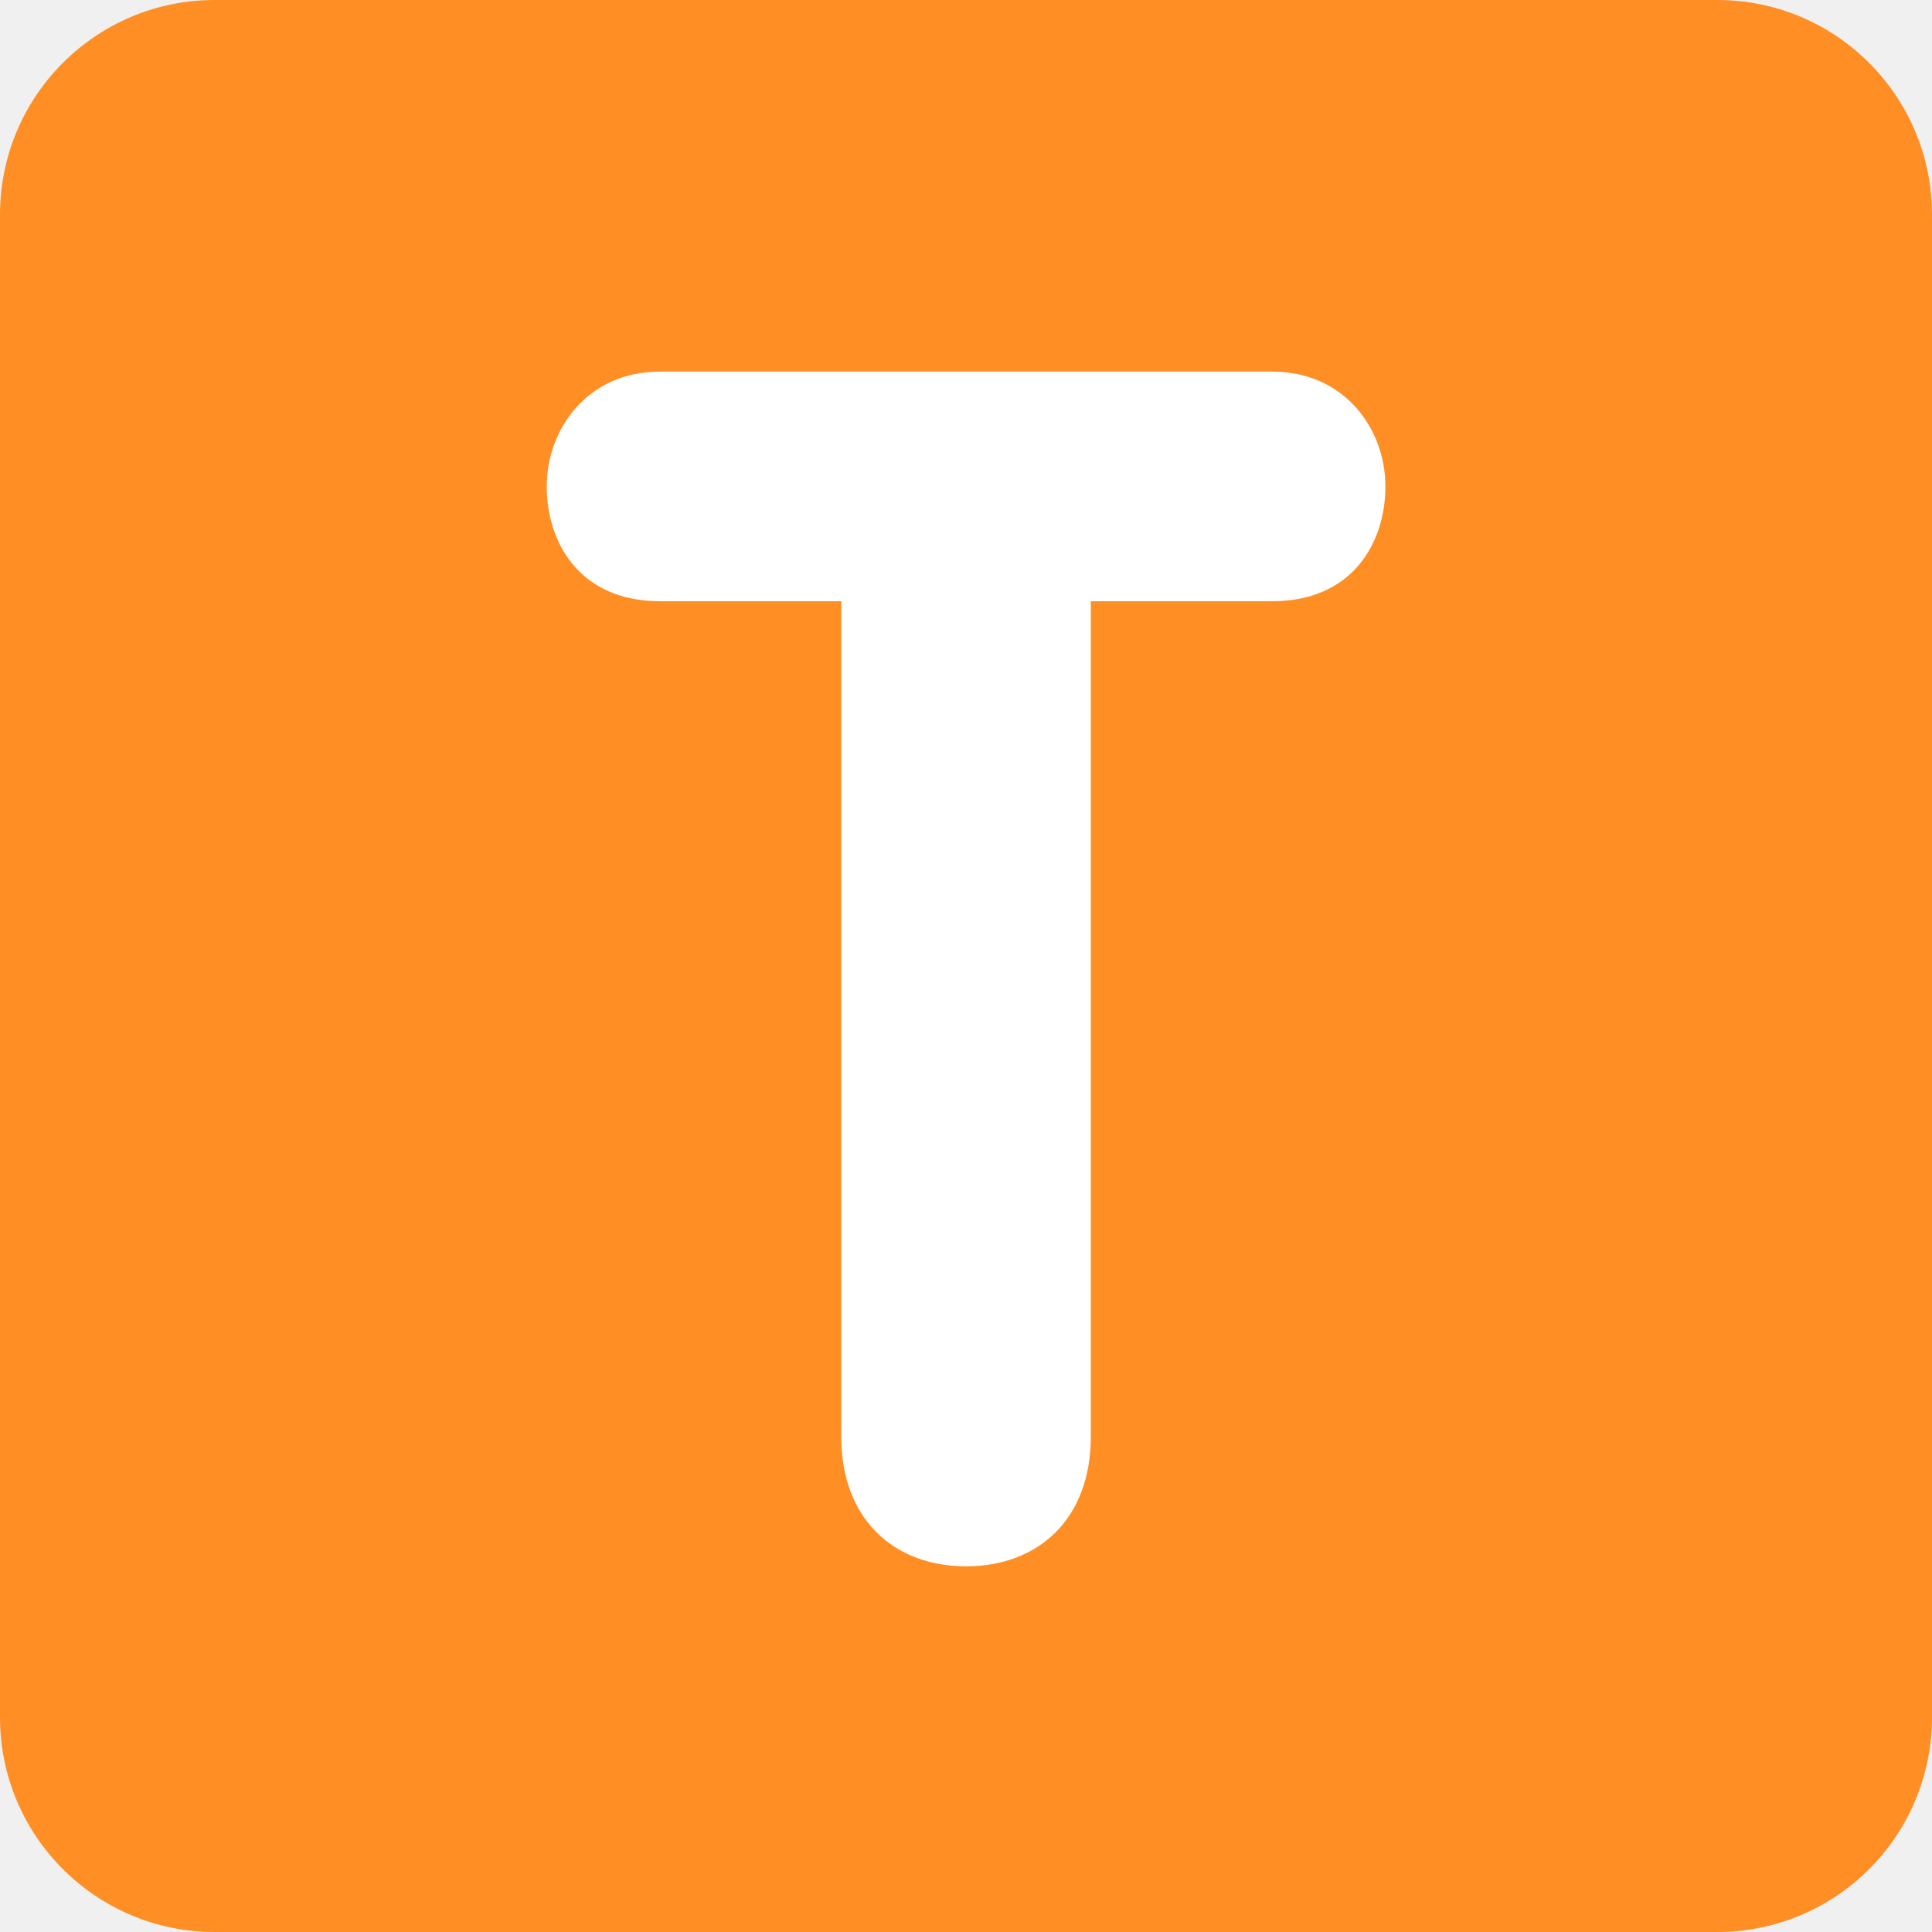
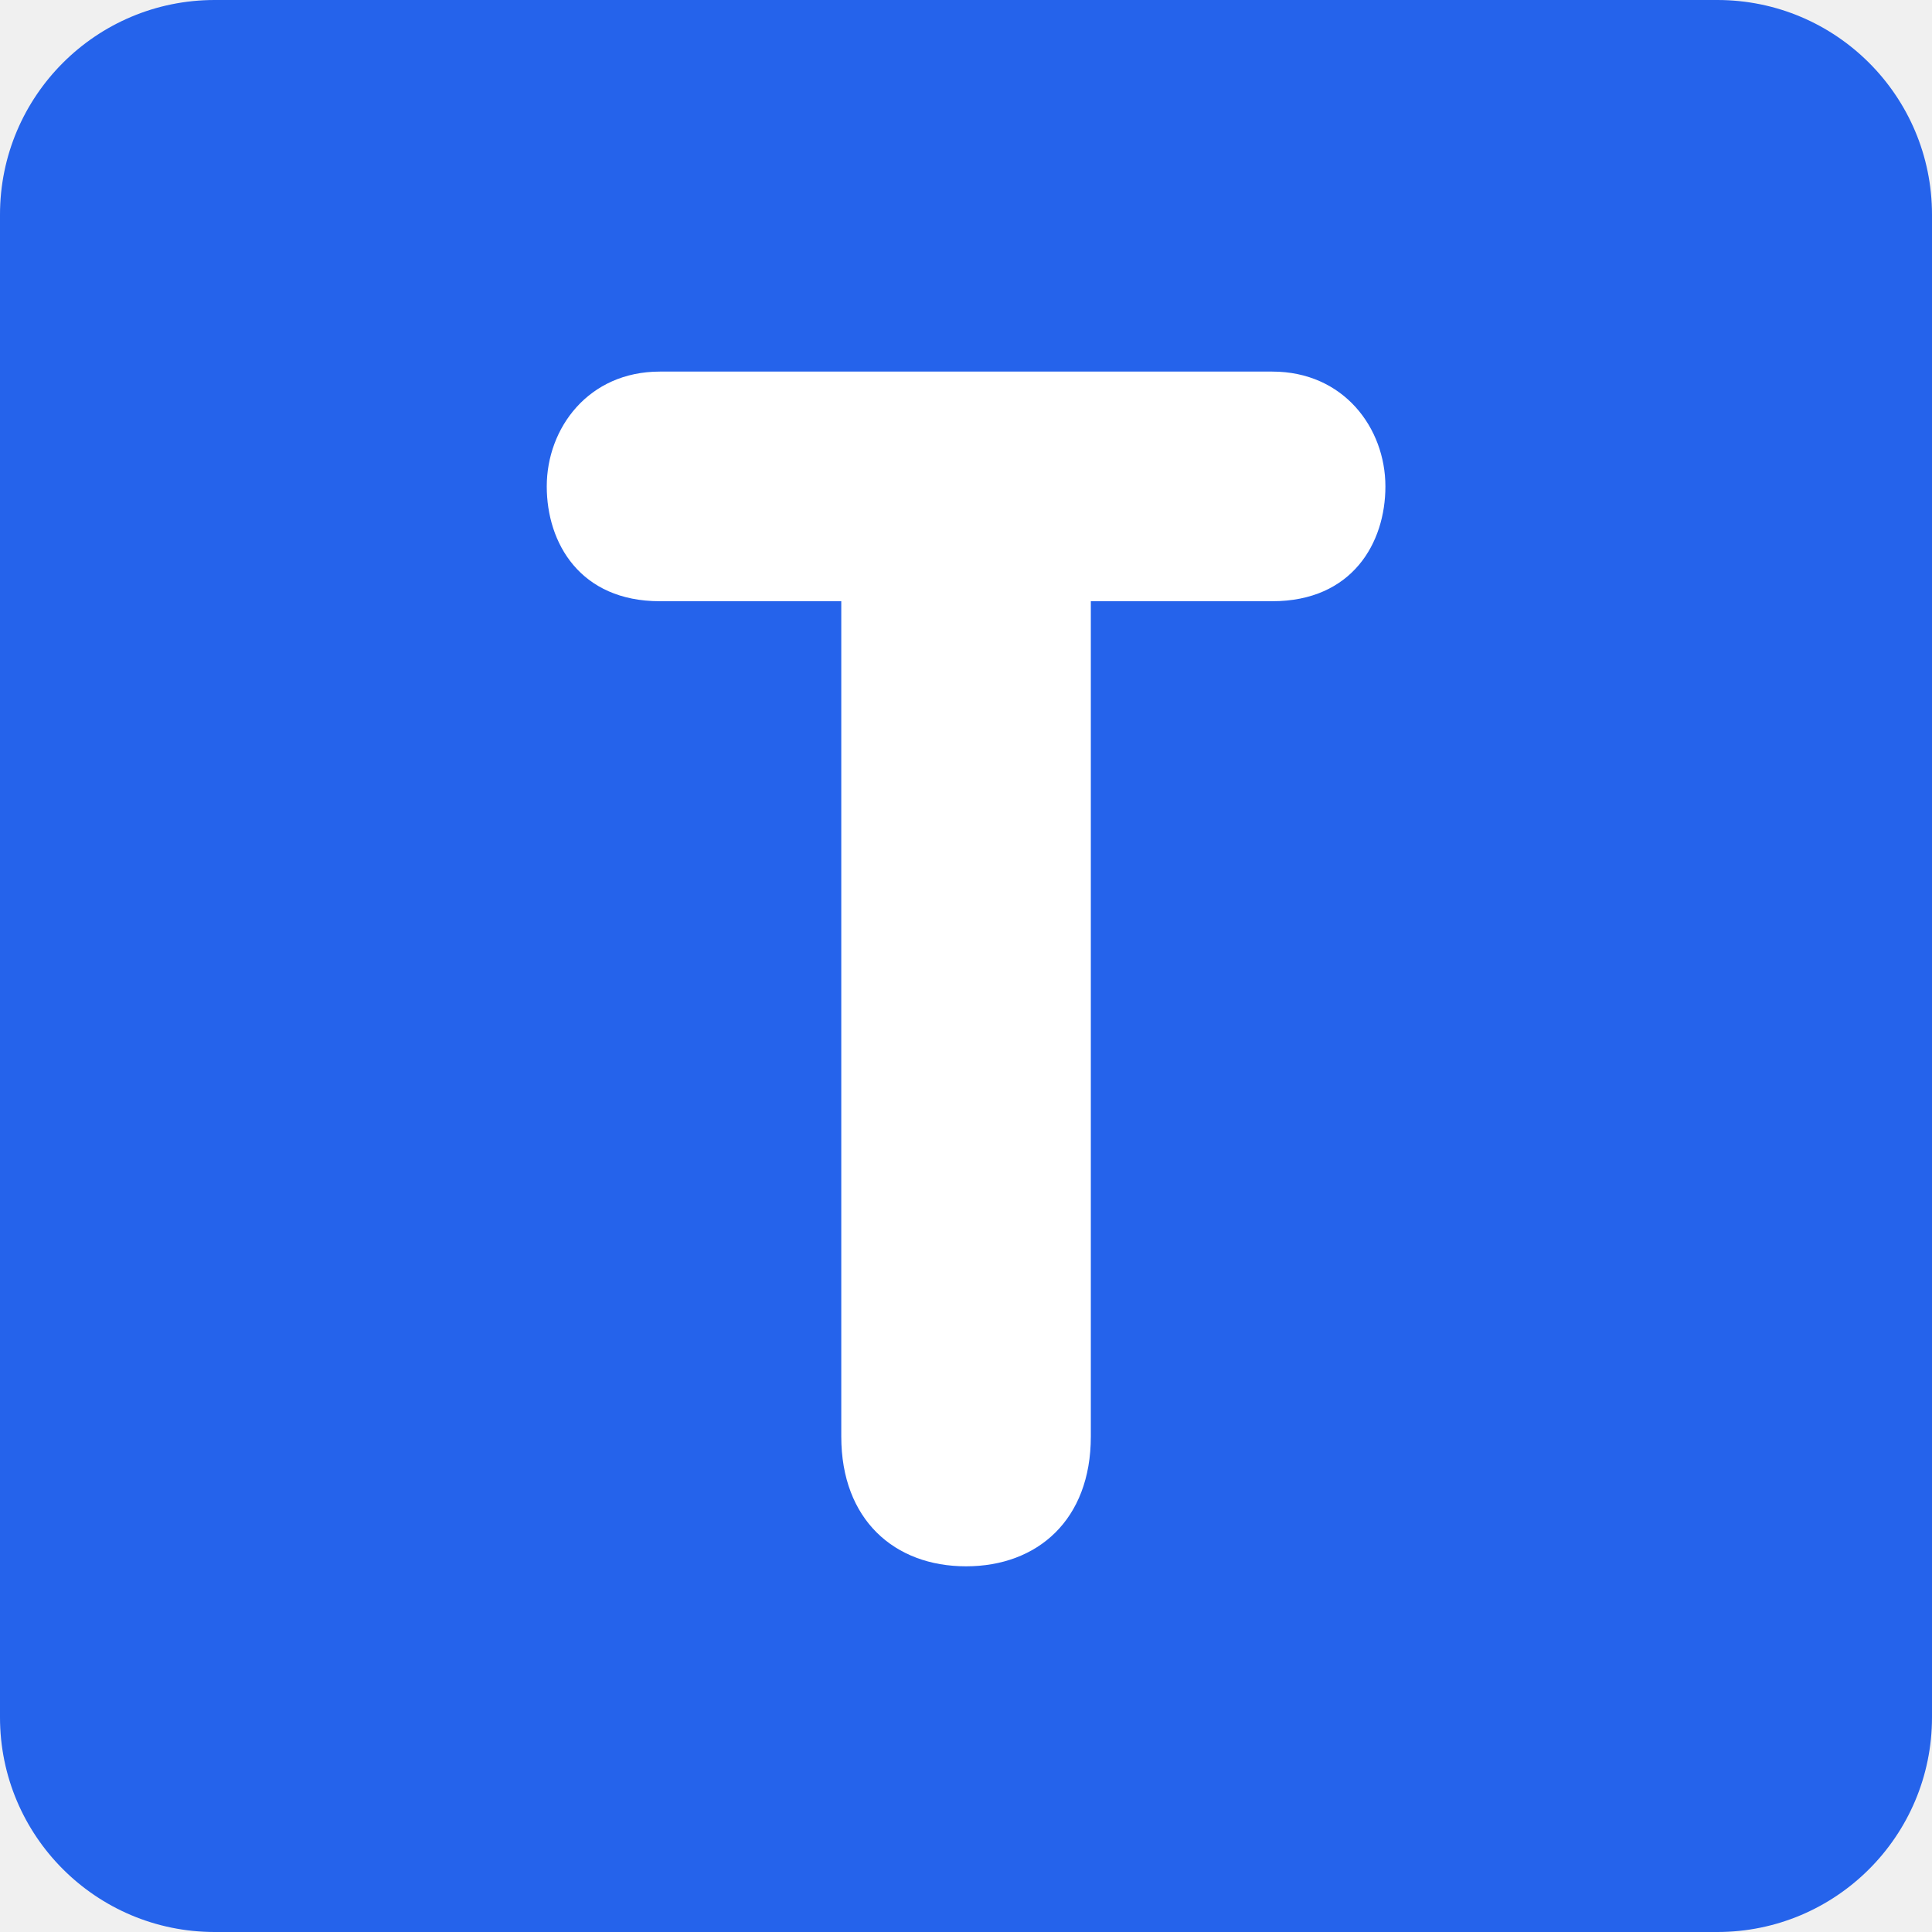
<svg xmlns="http://www.w3.org/2000/svg" width="800px" height="800px" viewBox="0 0 36 36" aria-hidden="true" role="img" class="iconify iconify--twemoji" preserveAspectRatio="xMidYMid meet" fill="#000000">
  <g id="SVGRepo_bgCarrier" stroke-width="0" />
  <g id="SVGRepo_tracerCarrier" stroke-linecap="round" stroke-linejoin="round" />
  <g id="SVGRepo_iconCarrier">
-     <path fill="#ff8e24" d="M36 32a4 4 0 0 1-4 4H4a4 4 0 0 1-4-4V4a4 4 0 0 1 4-4h28a4 4 0 0 1 4 4v28z" />
+     <path fill="#2563eb" d="M36 32a4 4 0 0 1-4 4H4a4 4 0 0 1-4-4V4a4 4 0 0 1 4-4h28a4 4 0 0 1 4 4v28z" />
    <path fill="#FFF" d="M15.676 11.203h-3.38c-1.488 0-2.108-1.085-2.108-2.139c0-1.085.775-2.14 2.108-2.14h11.411c1.332 0 2.108 1.054 2.108 2.14c0 1.054-.619 2.139-2.108 2.139h-3.381v15.565c0 1.551-.992 2.418-2.325 2.418c-1.333 0-2.325-.867-2.325-2.418V11.203z" />
  </g>
</svg>
